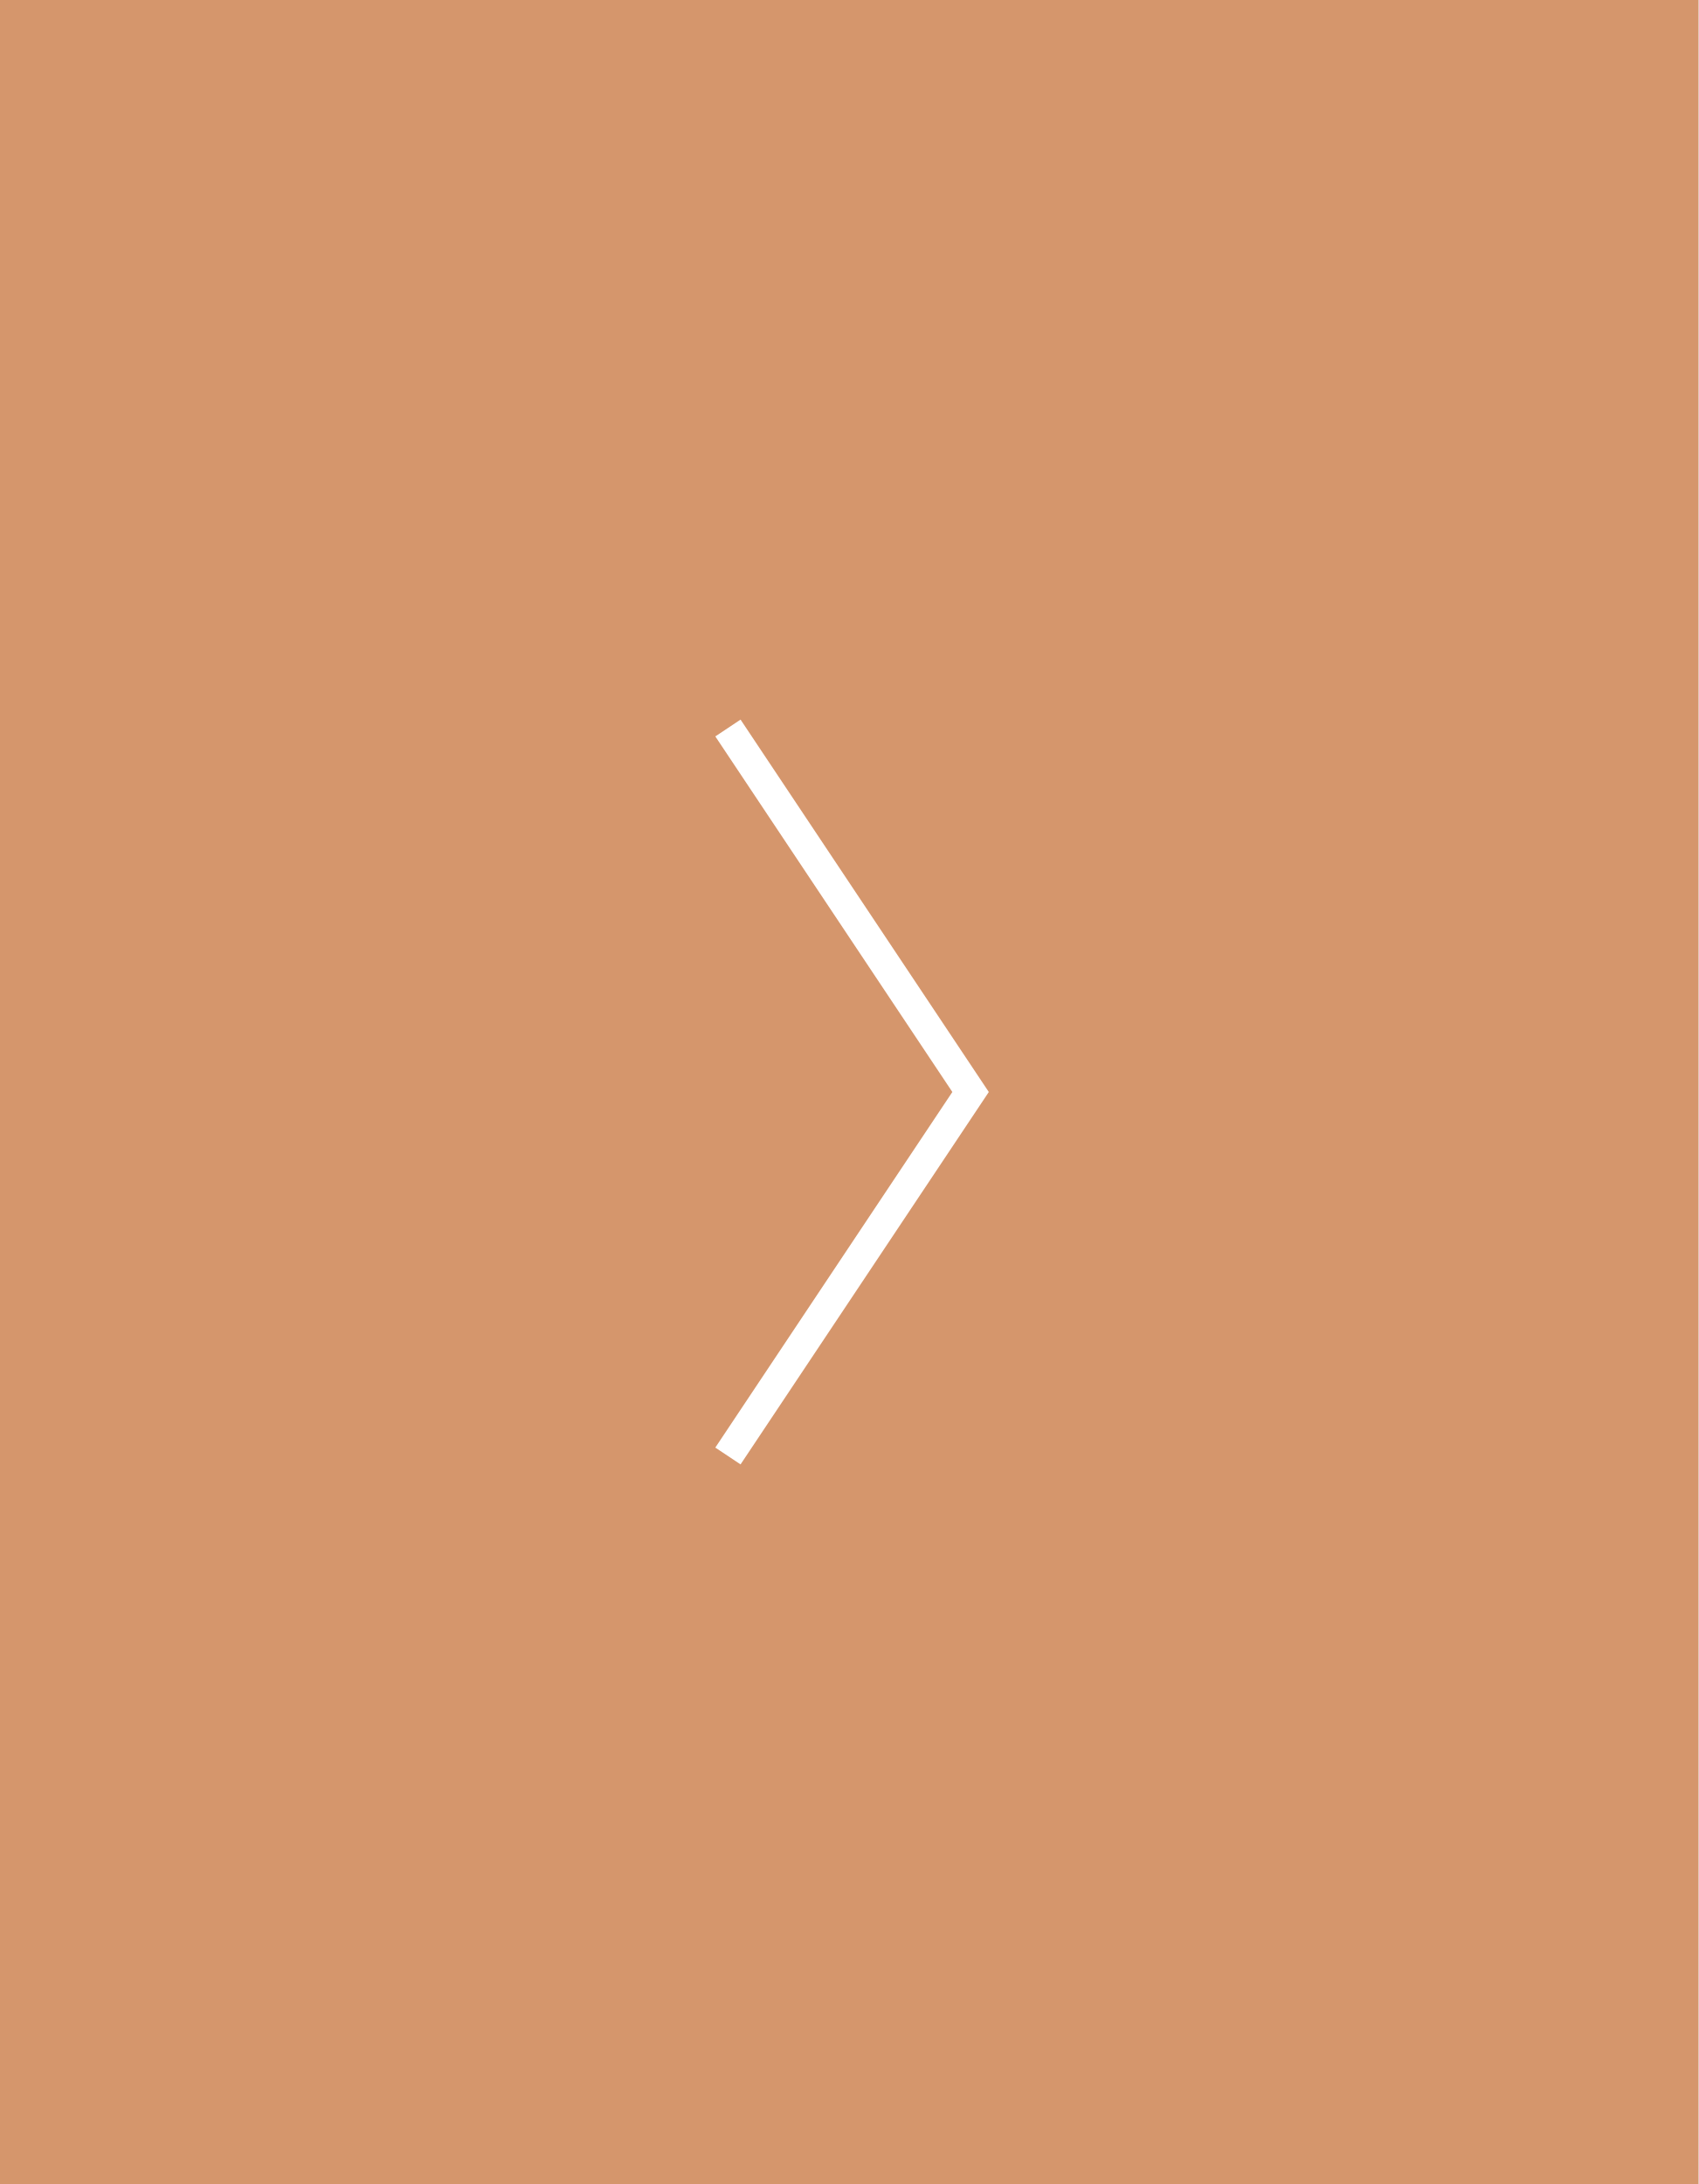
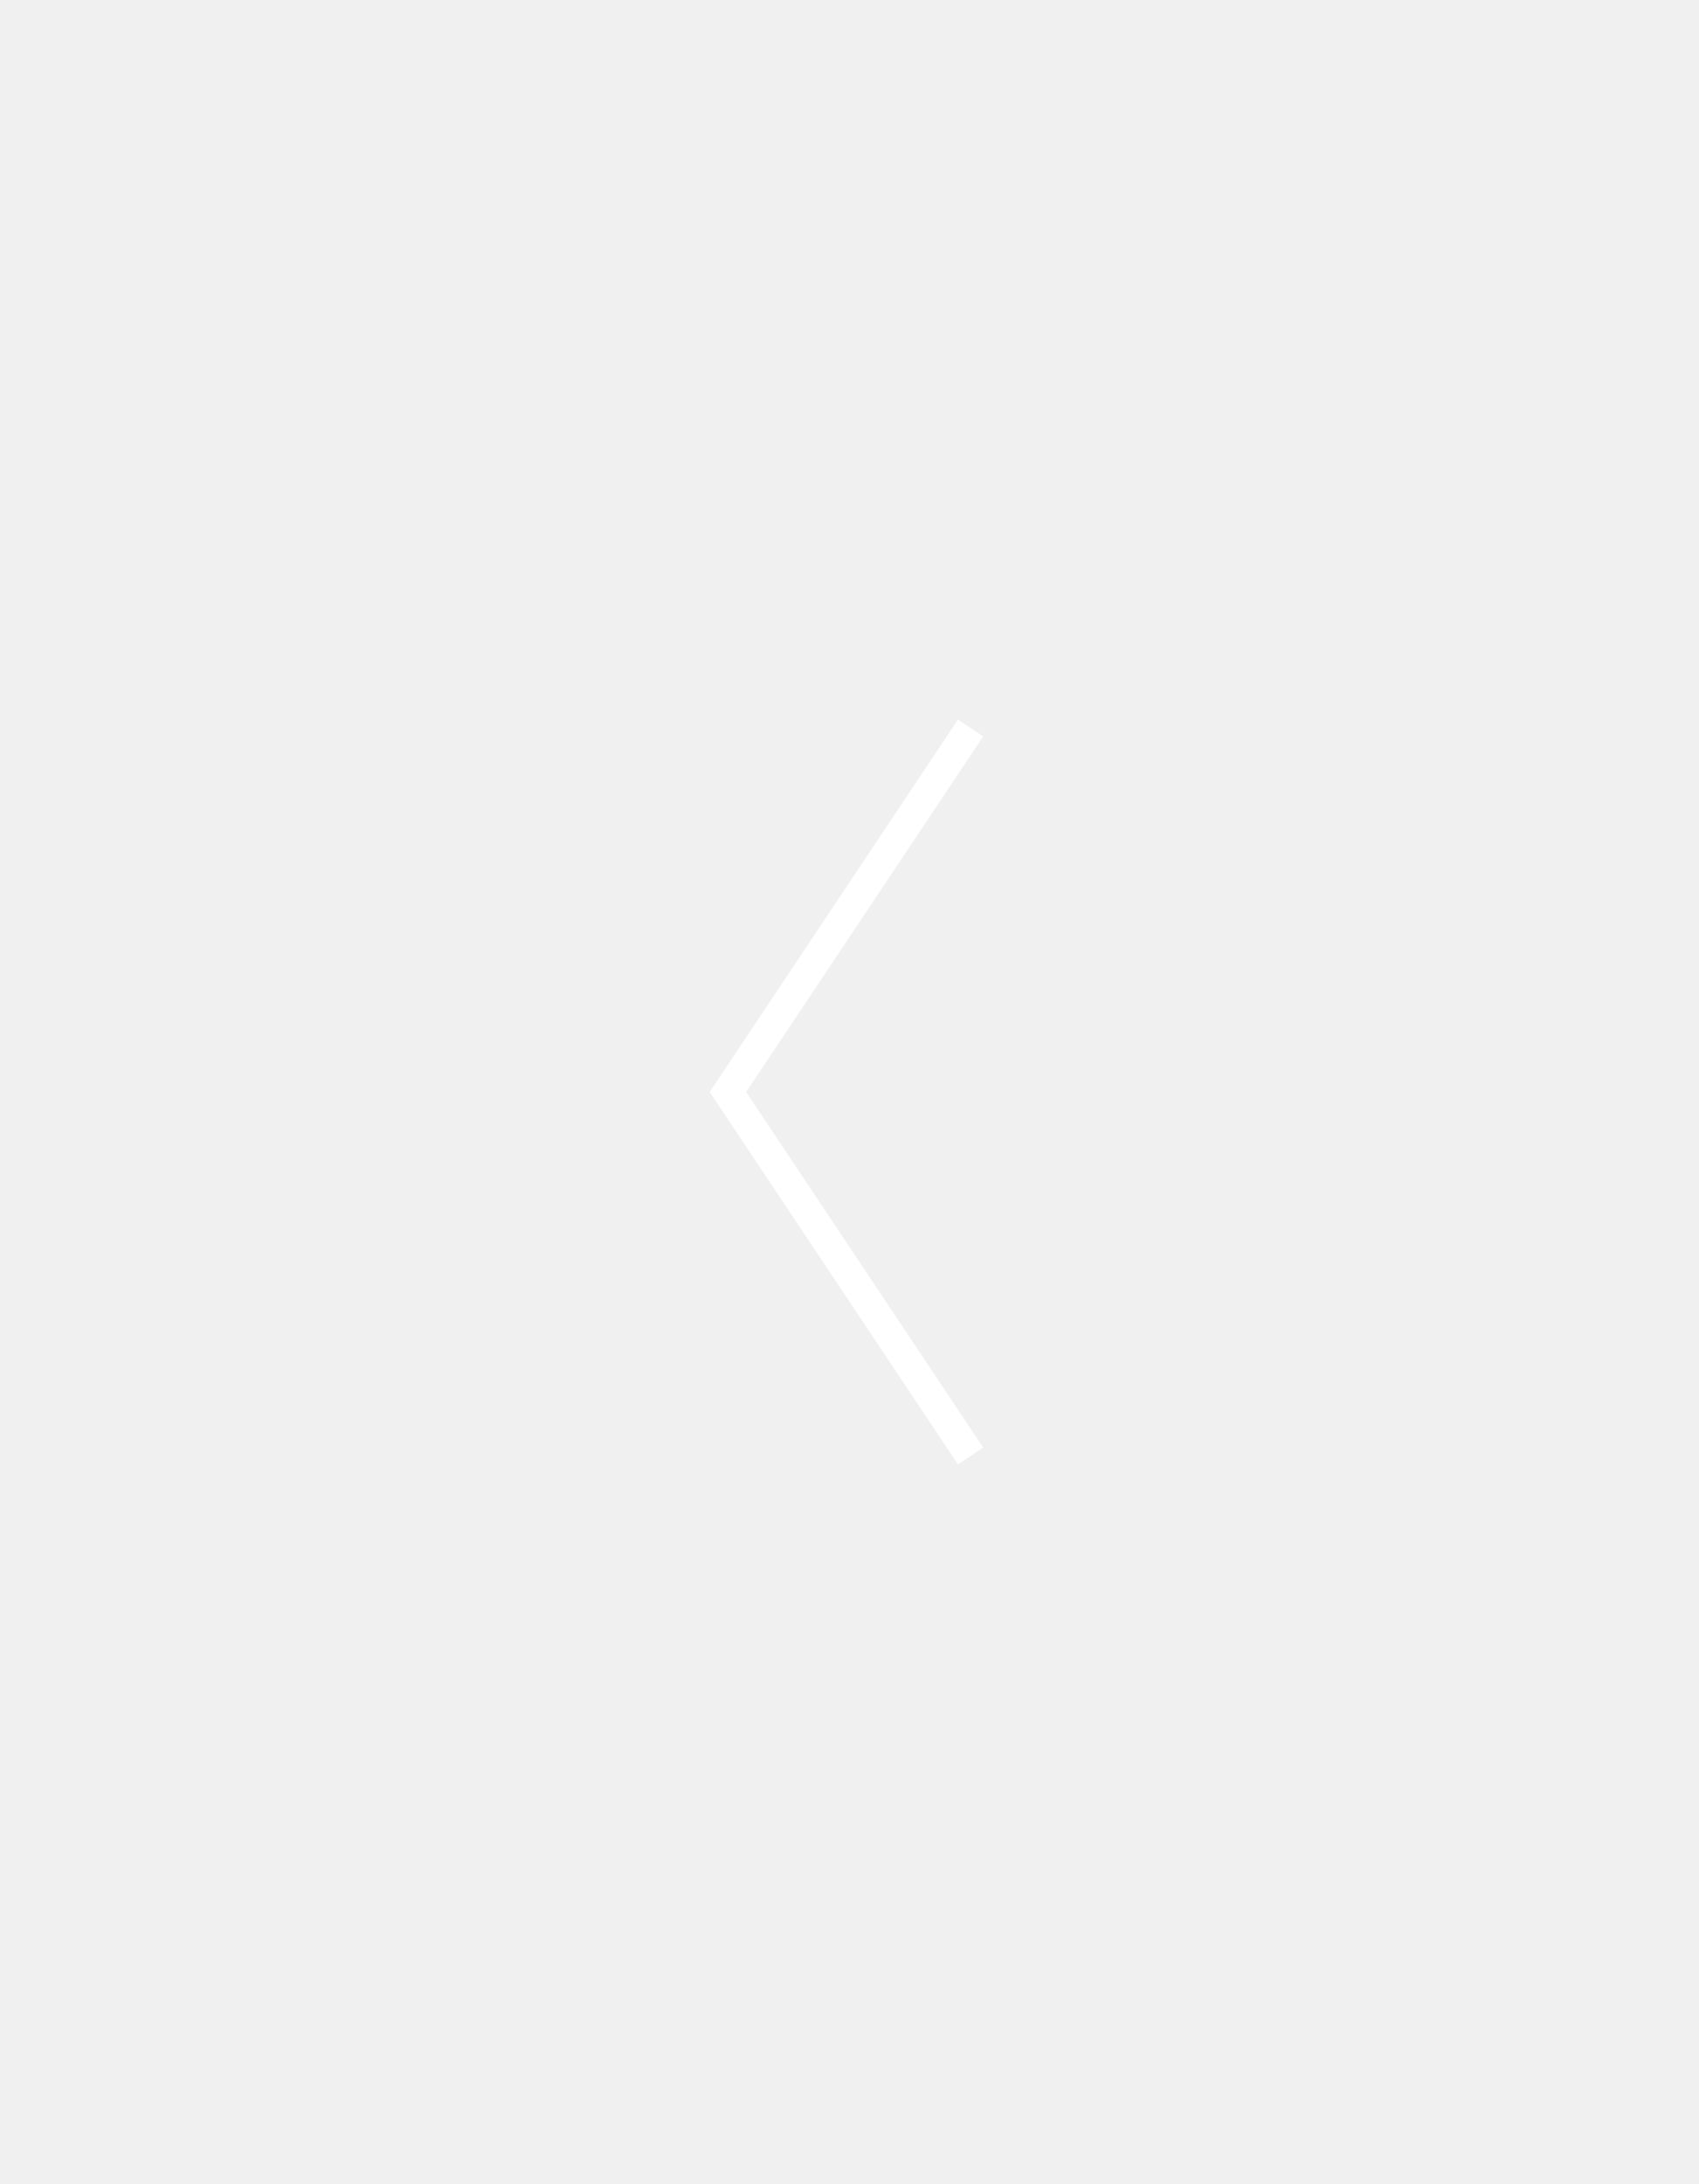
- <svg xmlns="http://www.w3.org/2000/svg" width="56" height="72" viewBox="0 0 56 72" fill="none">
-   <rect width="56" height="72" fill="#D5966C" />
-   <path d="M24 24L32 36L24 48" stroke="white" />
+ <svg xmlns="http://www.w3.org/2000/svg" class="img__row img__location" width="56" height="72" viewBox="0 0 56 72" fill="none">
+   <rect width="56" height="72" fill="none" />
+   <path d="M32 48L24 36L32 24" stroke="white" />
</svg>
